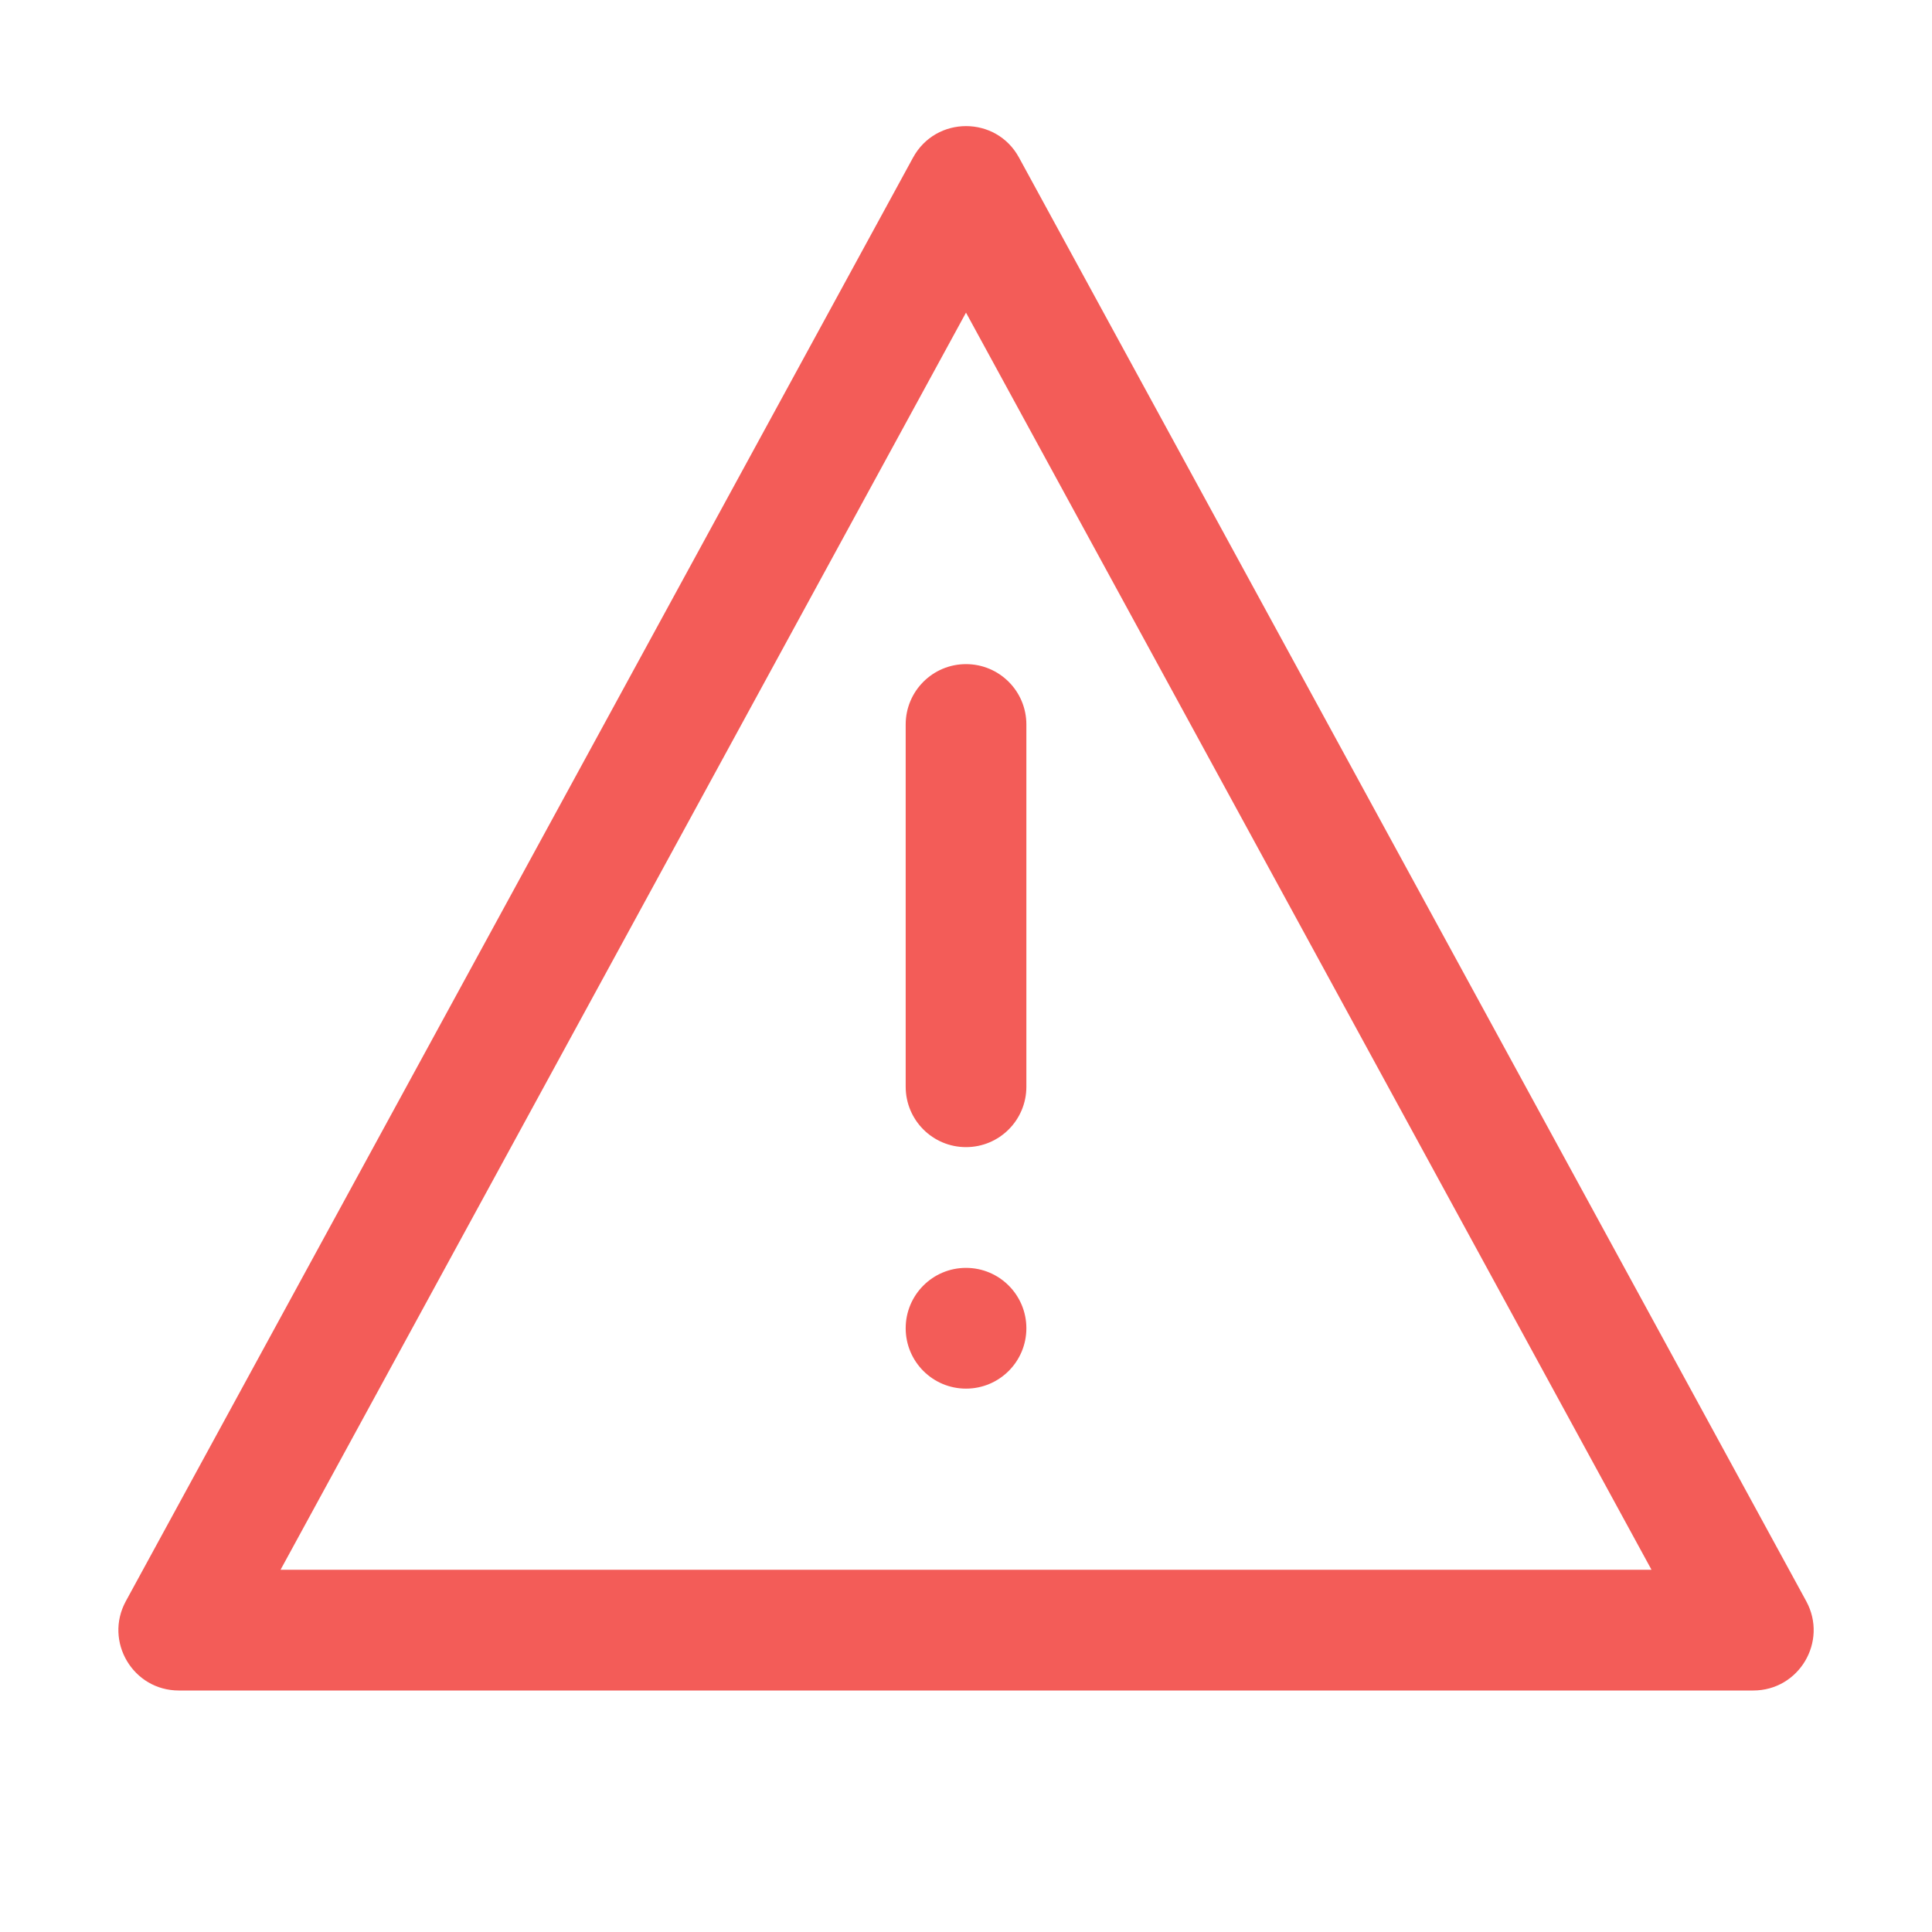
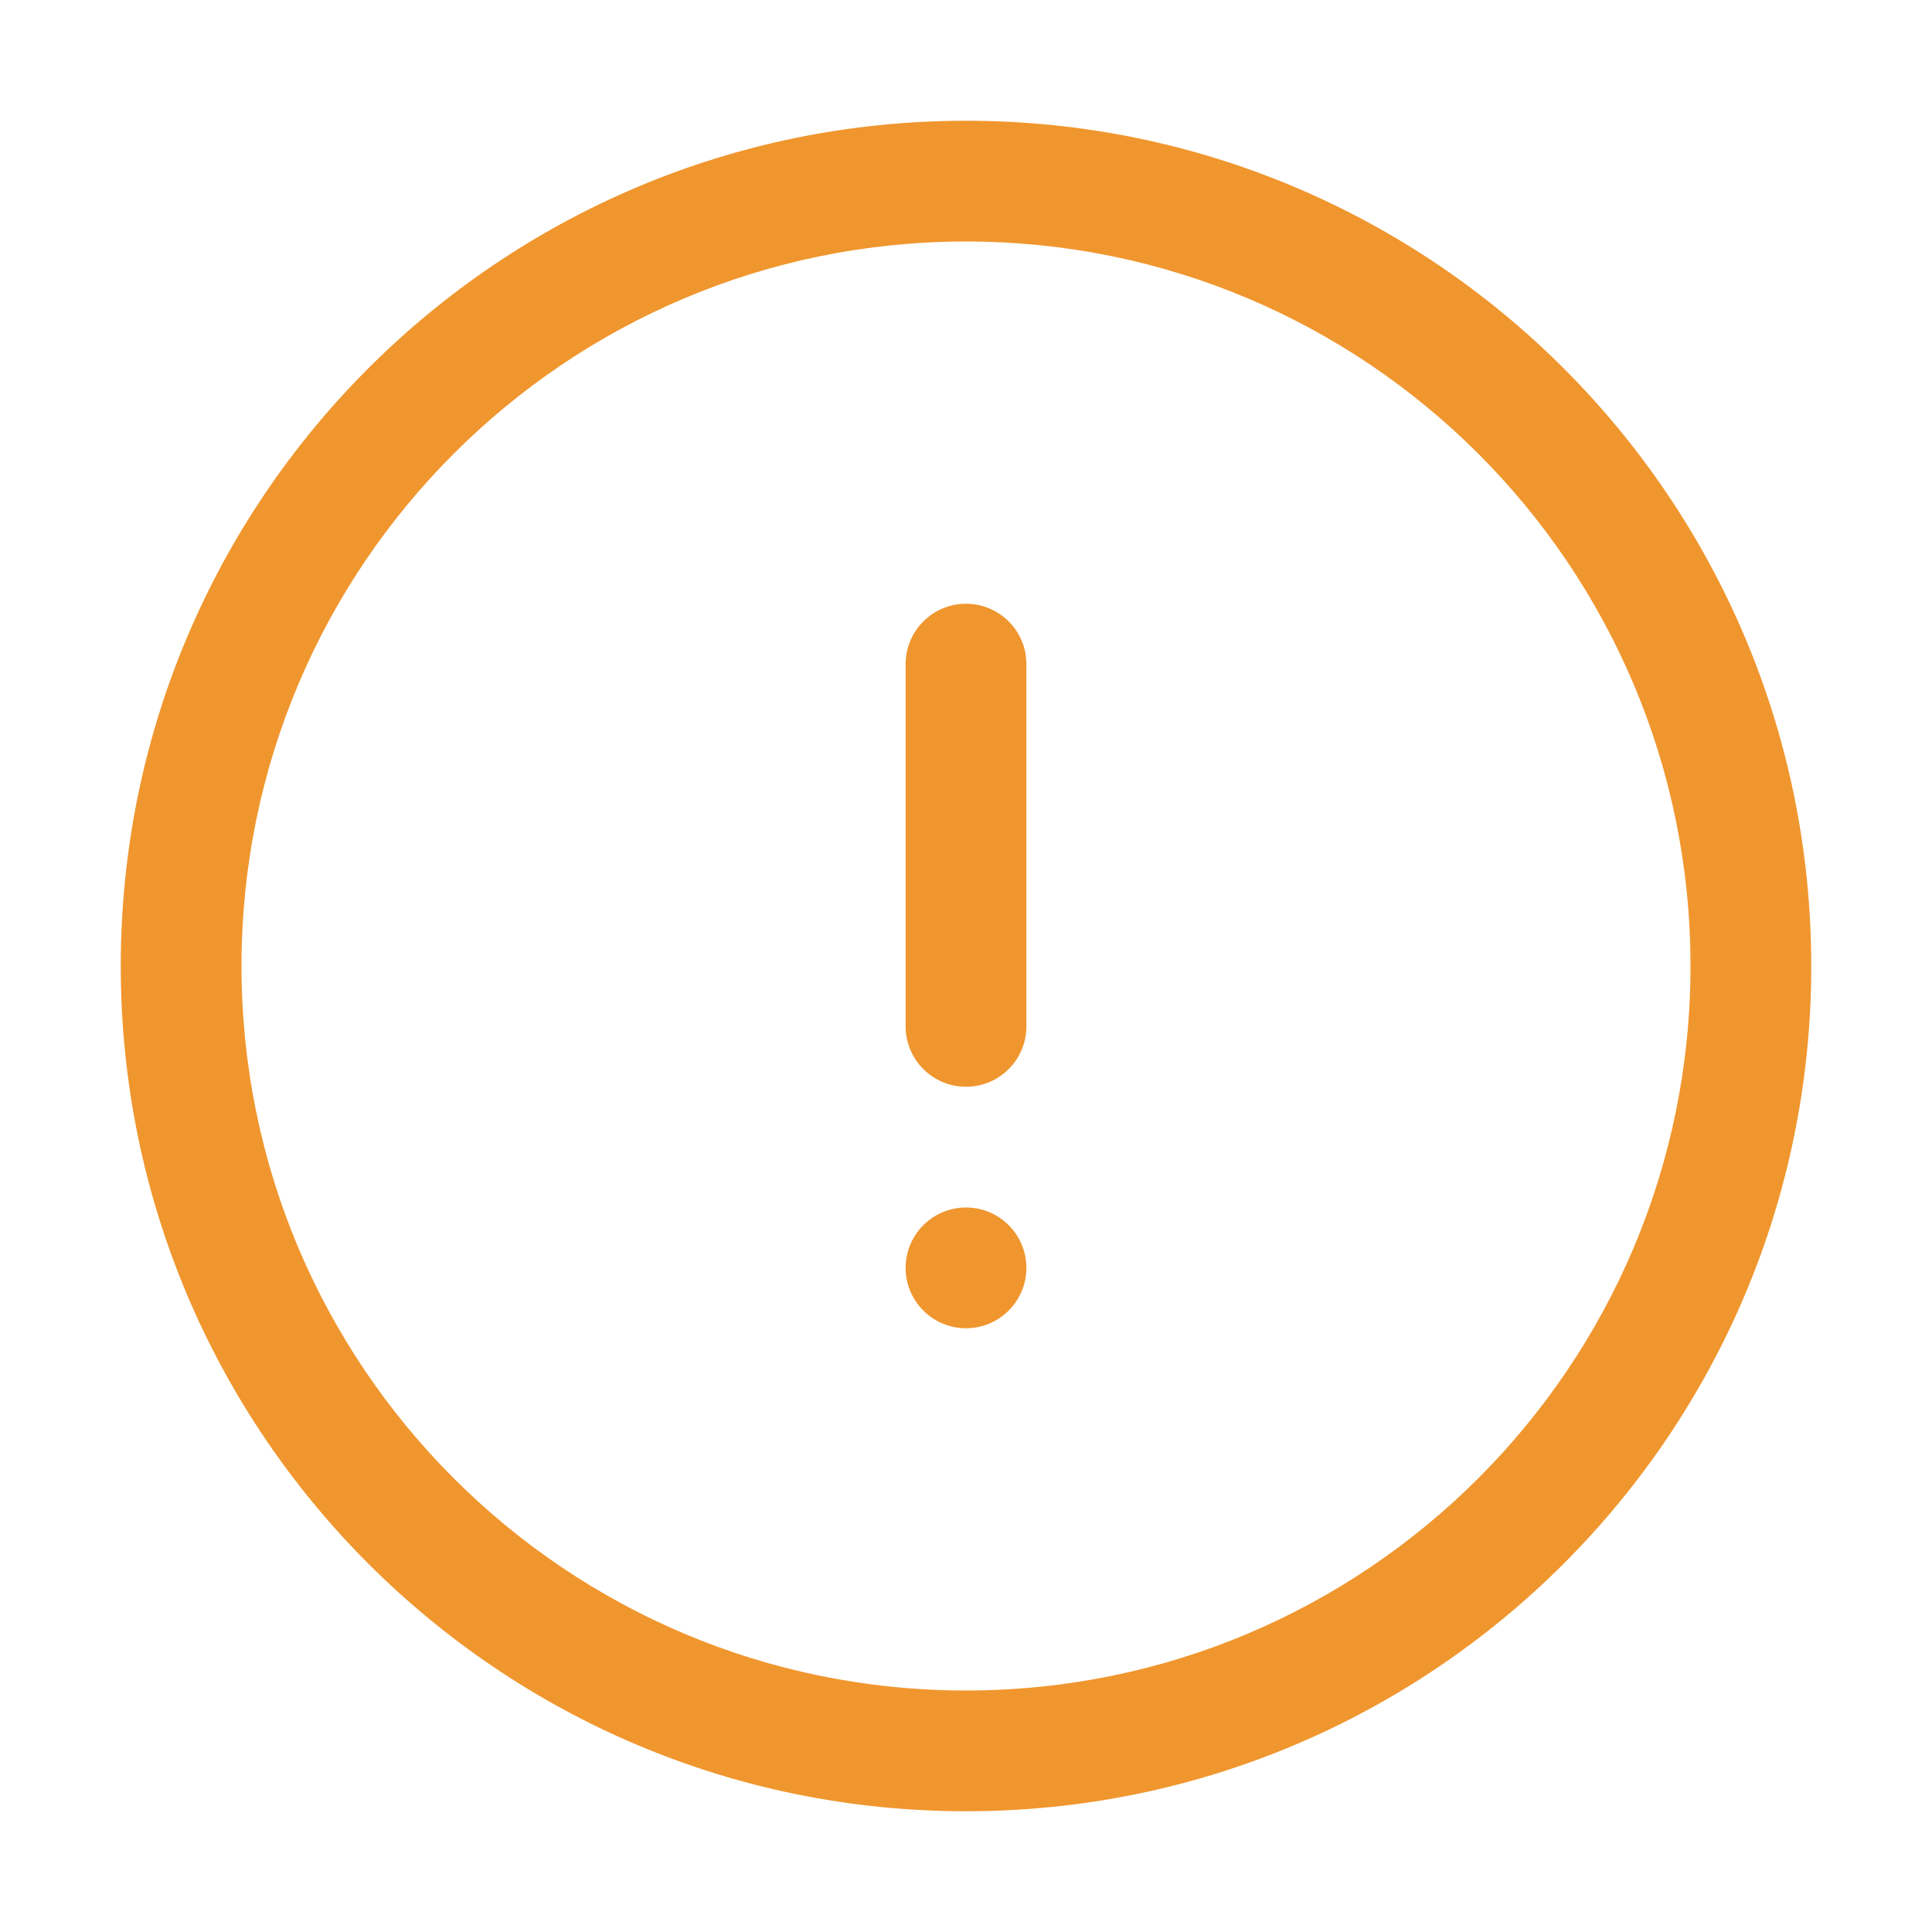
<svg xmlns="http://www.w3.org/2000/svg" width="32" height="32" viewBox="0 0 32 32" fill="none">
-   <path d="M15.001 12C15.001 11.448 15.448 11 16 11C16.553 11 17 11.448 17 12V18C17 18.552 16.553 19 16 19C15.448 19 15.001 18.552 15.001 18V12Z" fill="#F35C58" />
-   <path d="M16 21C15.448 21 15.001 21.448 15.001 22C15.001 22.552 15.448 23 16 23C16.553 23 17 22.552 17 22C17 21.448 16.553 21 16 21Z" fill="#F35C58" />
-   <path fill-rule="evenodd" clip-rule="evenodd" d="M16.878 2.61C16.5 1.915 15.502 1.915 15.123 2.61L2.084 26.521C1.721 27.188 2.203 28 2.962 28H29.039C29.798 28 30.28 27.188 29.917 26.521L16.878 2.61ZM16 5.178L4.647 26H27.354L16 5.178Z" fill="#F35C58" />
+   <path fill-rule="evenodd" clip-rule="evenodd" d="M16 30C23.732 30 30 23.732 30 16C30 8.268 23.732 2 16 2C8.268 2 2 8.268 2 16C2 23.732 8.268 30 16 30ZM16 28C22.627 28 28 22.627 28 16C28 9.373 22.627 4 16 4C9.373 4 4 9.373 4 16C4 22.627 9.373 28 16 28Z" fill="#F0962E" />
+   <path d="M15 11C15 10.448 15.448 10 16 10C16.552 10 17 10.448 17 11V17C17 17.552 16.552 18 16 18C15.448 18 15 17.552 15 17V11Z" fill="#F0962E" />
+   <path d="M16 20C15.448 20 15 20.448 15 21C15 21.552 15.448 22 16 22C16.552 22 17 21.552 17 21C17 20.448 16.552 20 16 20Z" fill="#F0962E" />
</svg>
